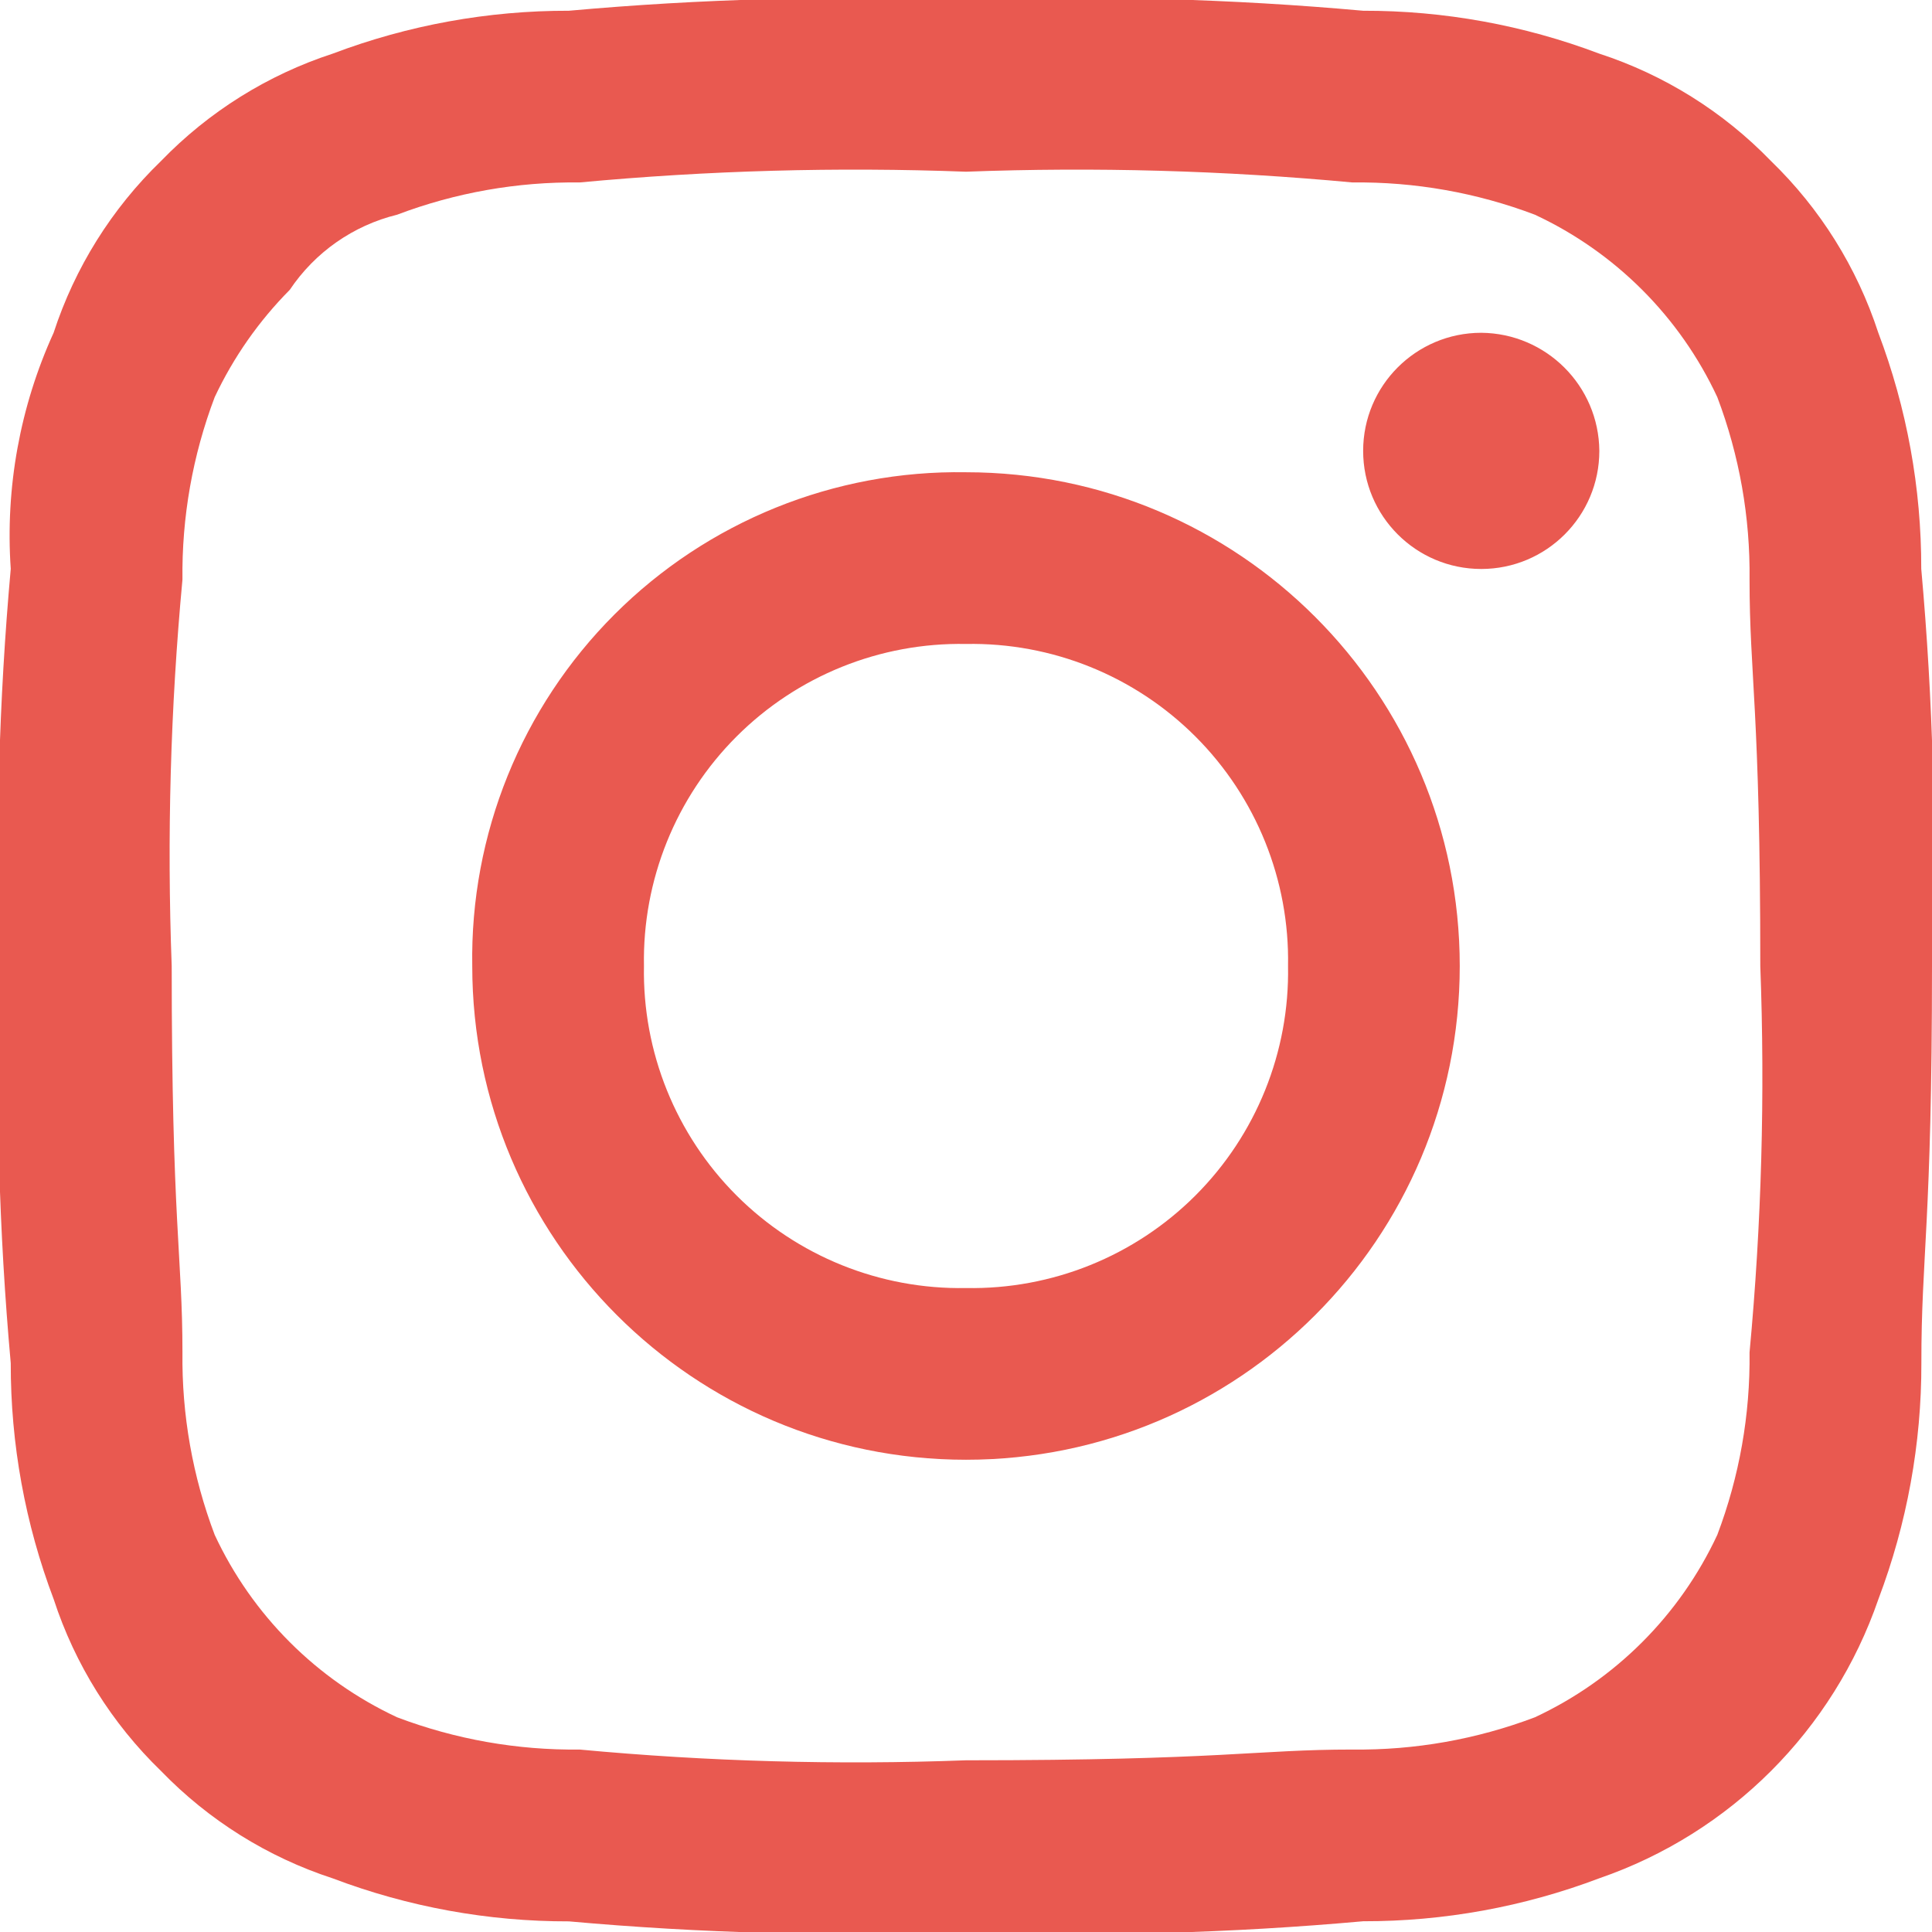
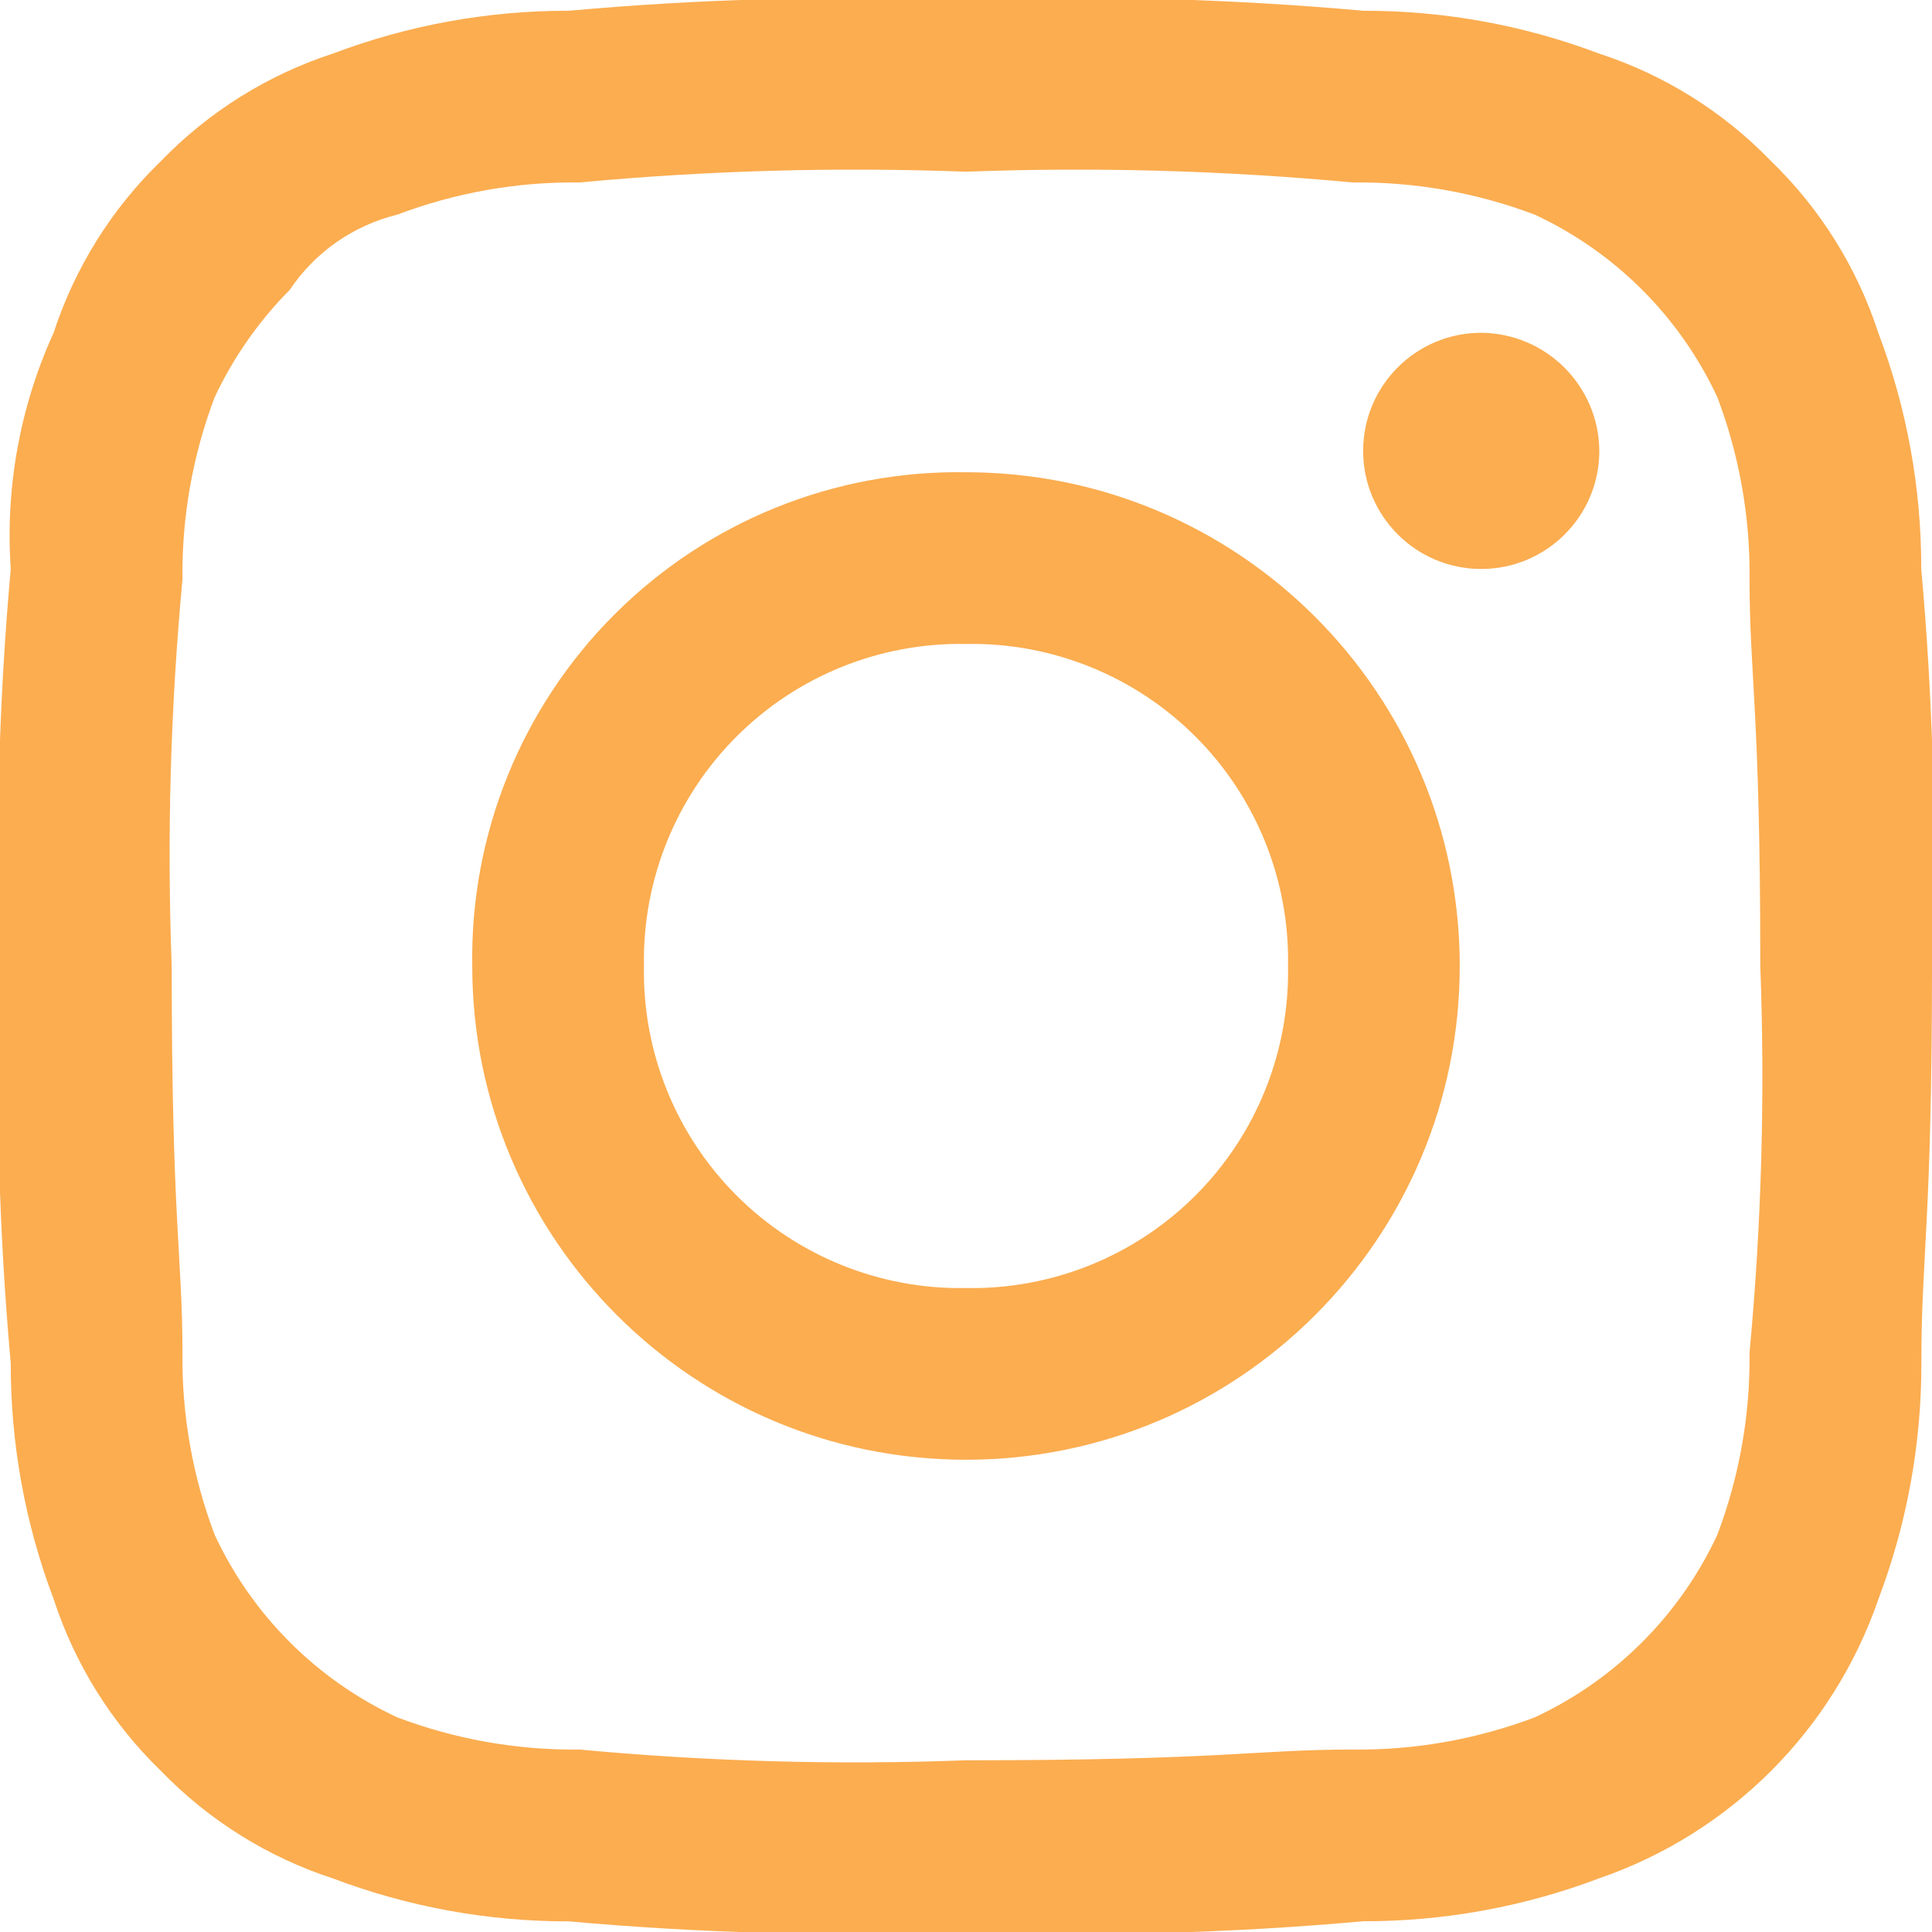
<svg xmlns="http://www.w3.org/2000/svg" viewBox="1274.5 3680 16 16">
  <defs>
    <style>
      .cls-1 {
-         fill: #e95950;
+         fill: #fbad50;
        fill-rule: evenodd;
      }
    </style>
  </defs>
  <g id="instagram" transform="translate(25.5 2836)">
    <path id="Path_3" data-name="Path 3" class="cls-1" width="16px" heigth="16px" d="M8,1.422a24.53,24.53,0,0,1,3.2.089,4.123,4.123,0,0,1,1.511.267,3.122,3.122,0,0,1,1.511,1.511A4.123,4.123,0,0,1,14.489,4.8c0,.8.089,1.067.089,3.2a24.53,24.53,0,0,1-.089,3.2,4.123,4.123,0,0,1-.267,1.511,3.122,3.122,0,0,1-1.511,1.511,4.123,4.123,0,0,1-1.511.267c-.8,0-1.067.089-3.2.089a24.53,24.53,0,0,1-3.2-.089,4.123,4.123,0,0,1-1.511-.267,3.122,3.122,0,0,1-1.511-1.511A4.123,4.123,0,0,1,1.511,11.2c0-.8-.089-1.067-.089-3.2a24.53,24.53,0,0,1,.089-3.2,4.123,4.123,0,0,1,.267-1.511A3.192,3.192,0,0,1,2.4,2.4a1.5,1.5,0,0,1,.889-.622A4.123,4.123,0,0,1,4.8,1.511,24.53,24.53,0,0,1,8,1.422M8,0A26.264,26.264,0,0,0,4.711.089,5.488,5.488,0,0,0,2.756.444a3.48,3.48,0,0,0-1.422.889A3.48,3.48,0,0,0,.444,2.756,4.05,4.05,0,0,0,.089,4.711,26.264,26.264,0,0,0,0,8a26.264,26.264,0,0,0,.089,3.289,5.488,5.488,0,0,0,.356,1.956,3.48,3.48,0,0,0,.889,1.422,3.48,3.48,0,0,0,1.422.889,5.488,5.488,0,0,0,1.956.356A26.264,26.264,0,0,0,8,16a26.264,26.264,0,0,0,3.289-.089,5.488,5.488,0,0,0,1.956-.356,3.729,3.729,0,0,0,2.311-2.311,5.488,5.488,0,0,0,.356-1.956C15.911,10.4,16,10.133,16,8a26.264,26.264,0,0,0-.089-3.289,5.488,5.488,0,0,0-.356-1.956,3.48,3.48,0,0,0-.889-1.422A3.48,3.48,0,0,0,13.244.444,5.488,5.488,0,0,0,11.289.089,26.264,26.264,0,0,0,8,0M8,3.911A4.023,4.023,0,0,0,3.911,8,4.089,4.089,0,1,0,8,3.911m0,6.756A2.619,2.619,0,0,1,5.333,8,2.619,2.619,0,0,1,8,5.333,2.619,2.619,0,0,1,10.667,8,2.619,2.619,0,0,1,8,10.667m4.267-7.911a.978.978,0,1,0,.978.978.986.986,0,0,0-.978-.978" transform="translate(1249 844)" />
  </g>
</svg>
